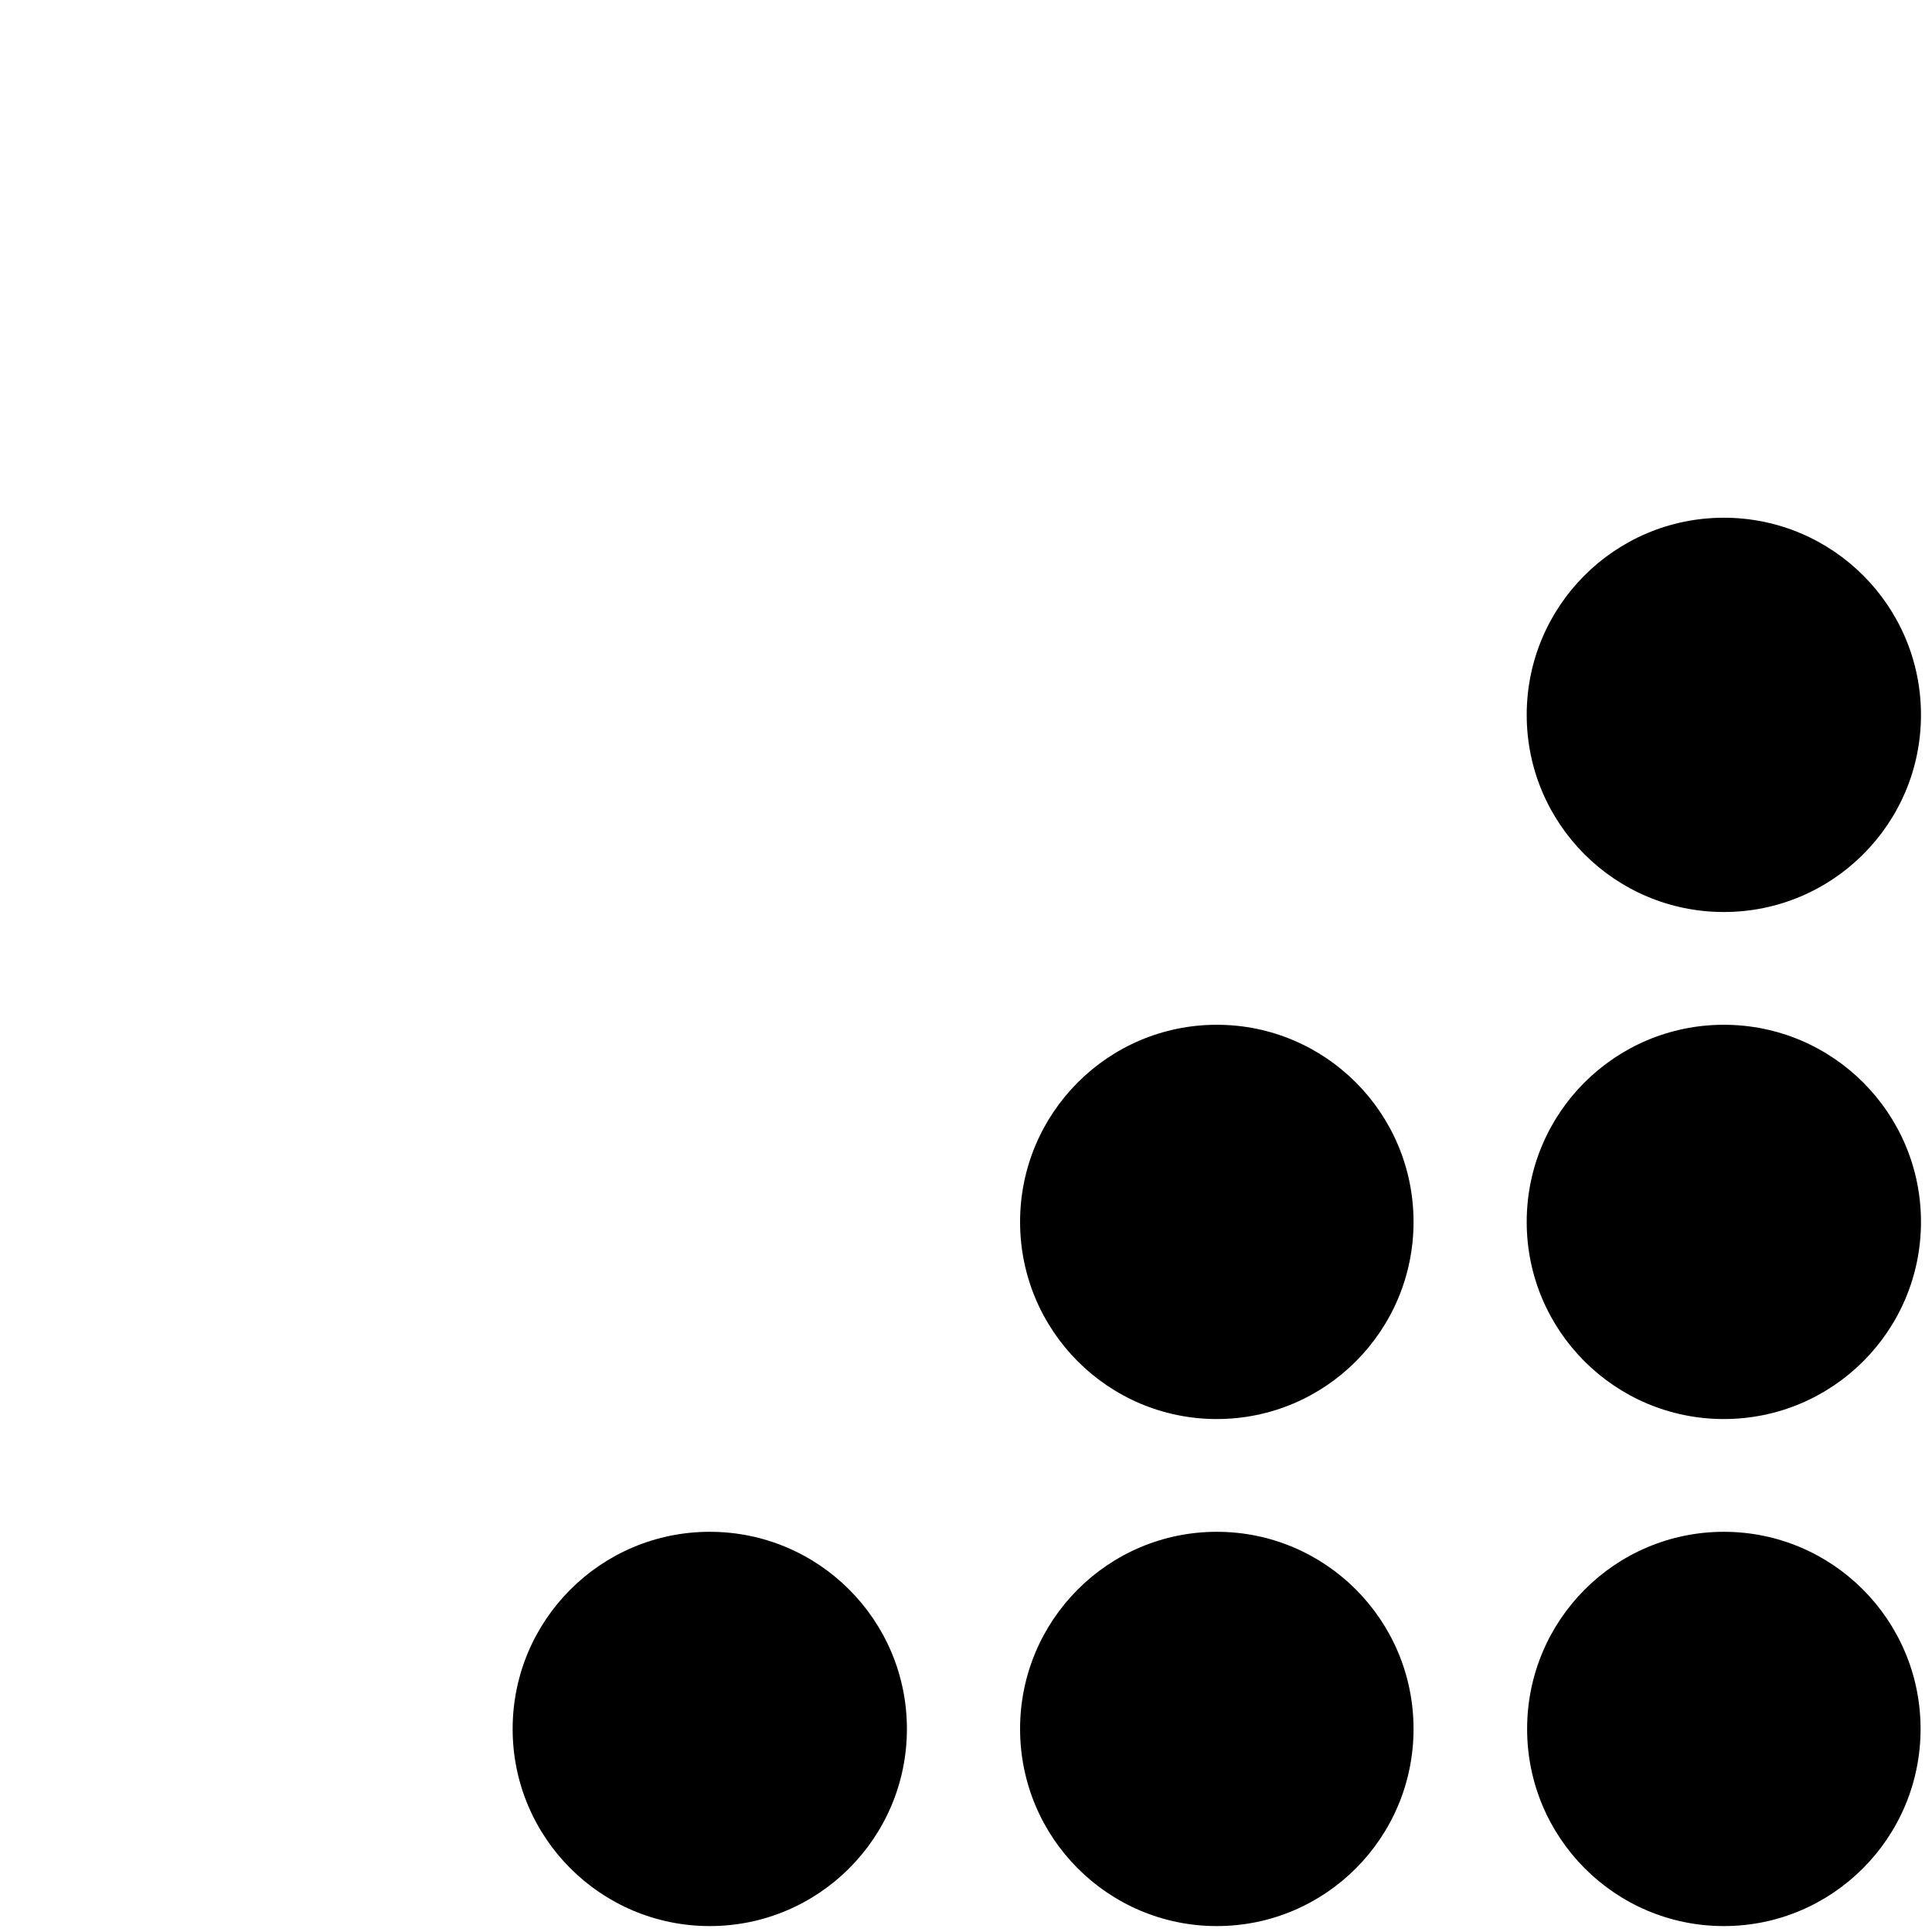
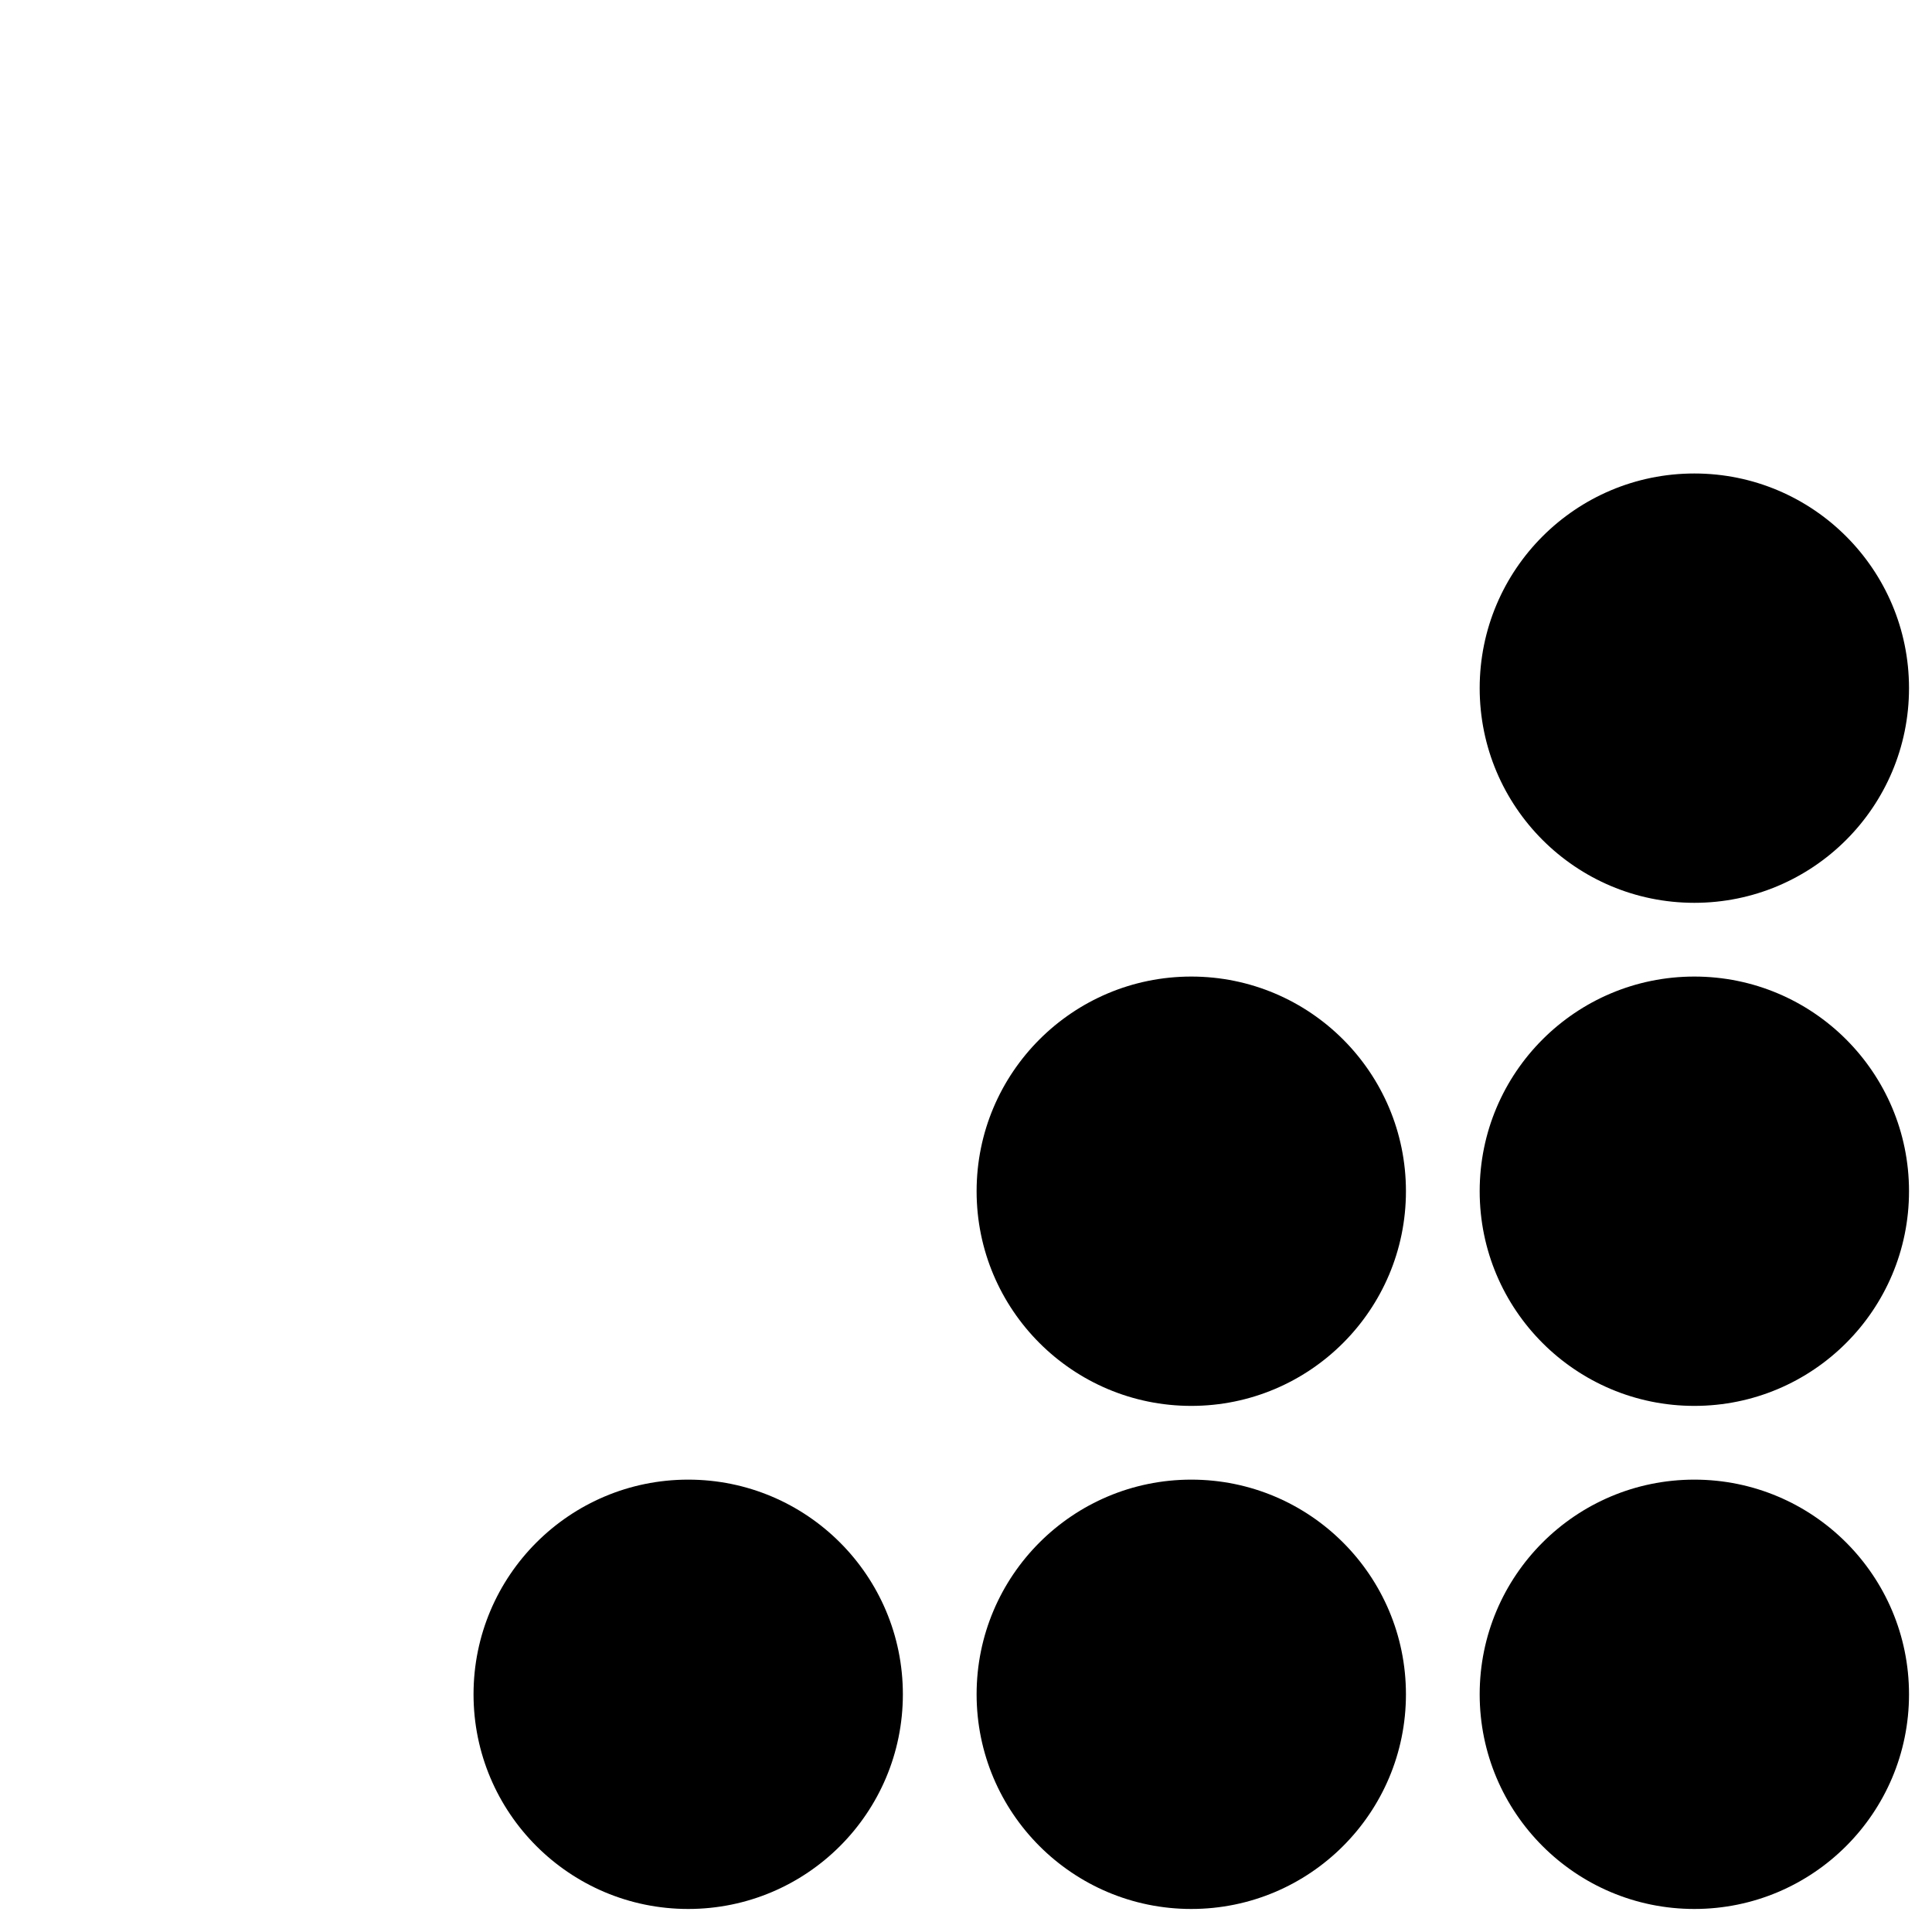
- <svg xmlns="http://www.w3.org/2000/svg" xmlns:xlink="http://www.w3.org/1999/xlink" width="18" height="18" viewBox="0 0 4.763 4.763" version="1.1" id="svg8">
+ <svg xmlns="http://www.w3.org/2000/svg" xmlns:xlink="http://www.w3.org/1999/xlink" width="18" height="18" viewBox="0 0 18 18" version="1.1" id="svg8">
  <defs id="defs2">
    <linearGradient id="linearGradient838">
      <stop style="stop-color:#ffffff;stop-opacity:1" offset="0" id="stop834" />
      <stop style="stop-color:#0000ff;stop-opacity:1" offset="1" id="stop836" />
    </linearGradient>
    <linearGradient xlink:href="#linearGradient838" id="linearGradient840" x1="3.79" y1="295.776" x2="4.054" y2="296.04" gradientUnits="userSpaceOnUse" gradientTransform="translate(-2.8763581e-8,5.0434905e-6)" />
    <linearGradient xlink:href="#linearGradient838" id="linearGradient848" x1="3.175" y1="295.055" x2="3.44" y2="295.319" gradientUnits="userSpaceOnUse" gradientTransform="translate(0.61457,0.7213203)" />
  </defs>
  <g id="layer1" transform="translate(-1.612171,-293.4706)">
-     <ellipse style="opacity:1;fill:_SZGRIP_;fill-opacity:1;stroke:#e59700;stroke-width:0.529;stroke-linecap:square;stroke-linejoin:miter;stroke-miterlimit:4;stroke-dasharray:none;stroke-opacity:0;paint-order:normal" id="path827" cx="5.862" cy="297.733" rx="0.485" ry="0.486" />
-     <ellipse style="opacity:1;fill:_SZGRIP_;fill-opacity:1;stroke:#e59700;stroke-width:0.529;stroke-linecap:square;stroke-linejoin:miter;stroke-miterlimit:4;stroke-dasharray:none;stroke-opacity:0;paint-order:normal" id="path827-3" cx="-4.612" cy="297.733" rx="0.485" ry="0.486" transform="scale(-1,1)" />
-     <circle style="opacity:1;fill:_SZGRIP_;fill-opacity:1;stroke:#e59700;stroke-width:0.529;stroke-linecap:square;stroke-linejoin:miter;stroke-miterlimit:4;stroke-dasharray:none;stroke-opacity:0;paint-order:normal" id="path827-6" cx="5.862" cy="296.483" r="0.486" />
-     <circle style="opacity:1;fill:_SZGRIP_;fill-opacity:1;stroke:#e59700;stroke-width:0.529;stroke-linecap:square;stroke-linejoin:miter;stroke-miterlimit:4;stroke-dasharray:none;stroke-opacity:0;paint-order:normal" id="path827-3-7" cx="3.362" cy="297.733" r="0.486" />
-     <ellipse style="opacity:1;fill:_SZGRIP_;fill-opacity:1;stroke:#e59700;stroke-width:0.529;stroke-linecap:square;stroke-linejoin:miter;stroke-miterlimit:4;stroke-dasharray:none;stroke-opacity:0;paint-order:normal" id="path827-3-5" cx="4.612" cy="296.483" rx="0.485" ry="0.486" />
-     <circle style="opacity:1;fill:_SZGRIP_;fill-opacity:1;stroke:#e59700;stroke-width:0.529;stroke-linecap:square;stroke-linejoin:miter;stroke-miterlimit:4;stroke-dasharray:none;stroke-opacity:0;paint-order:normal" id="path827-3-3" cx="5.862" cy="295.233" r="0.486" />
+     <circle style="opacity:1;fill:_SZGRIP_;fill-opacity:1;stroke:_SZGRIP_;stroke-width:0;stroke-linecap:square;stroke-linejoin:miter;stroke-miterlimit:4;stroke-dasharray:none;stroke-opacity:0;paint-order:normal" id="path827" cx="17.398" cy="309.256" r="2" />
+     <circle style="opacity:1;fill:_SZGRIP_;fill-opacity:1;stroke:_SZGRIP_;stroke-width:0;stroke-linecap:square;stroke-linejoin:miter;stroke-miterlimit:4;stroke-dasharray:none;stroke-opacity:0;paint-order:normal" id="path827-3" cx="-12.711" cy="309.256" transform="scale(-1,1)" r="2" />
+     <circle style="opacity:1;fill:_SZGRIP_;fill-opacity:1;stroke:_SZGRIP_;stroke-width:0;stroke-linecap:square;stroke-linejoin:miter;stroke-miterlimit:4;stroke-dasharray:none;stroke-opacity:0;paint-order:normal" id="path827-6" cx="17.398" cy="304.569" r="2" />
+     <circle style="opacity:1;fill:_SZGRIP_;fill-opacity:1;stroke:_SZGRIP_;stroke-width:0;stroke-linecap:square;stroke-linejoin:miter;stroke-miterlimit:4;stroke-dasharray:none;stroke-opacity:0;paint-order:normal" id="path827-3-7" cx="8.024" cy="309.256" r="2" />
+     <circle style="opacity:1;fill:_SZGRIP_;fill-opacity:1;stroke:_SZGRIP_;stroke-width:0;stroke-linecap:square;stroke-linejoin:miter;stroke-miterlimit:4;stroke-dasharray:none;stroke-opacity:0;paint-order:normal" id="path827-3-5" cx="12.711" cy="304.569" r="2" />
+     <circle style="opacity:1;fill:_SZGRIP_;fill-opacity:1;stroke:_SZGRIP_;stroke-width:0;stroke-linecap:square;stroke-linejoin:miter;stroke-miterlimit:4;stroke-dasharray:none;stroke-opacity:0;paint-order:normal" id="path827-3-3" cx="17.398" cy="299.882" r="2" />
  </g>
</svg>
